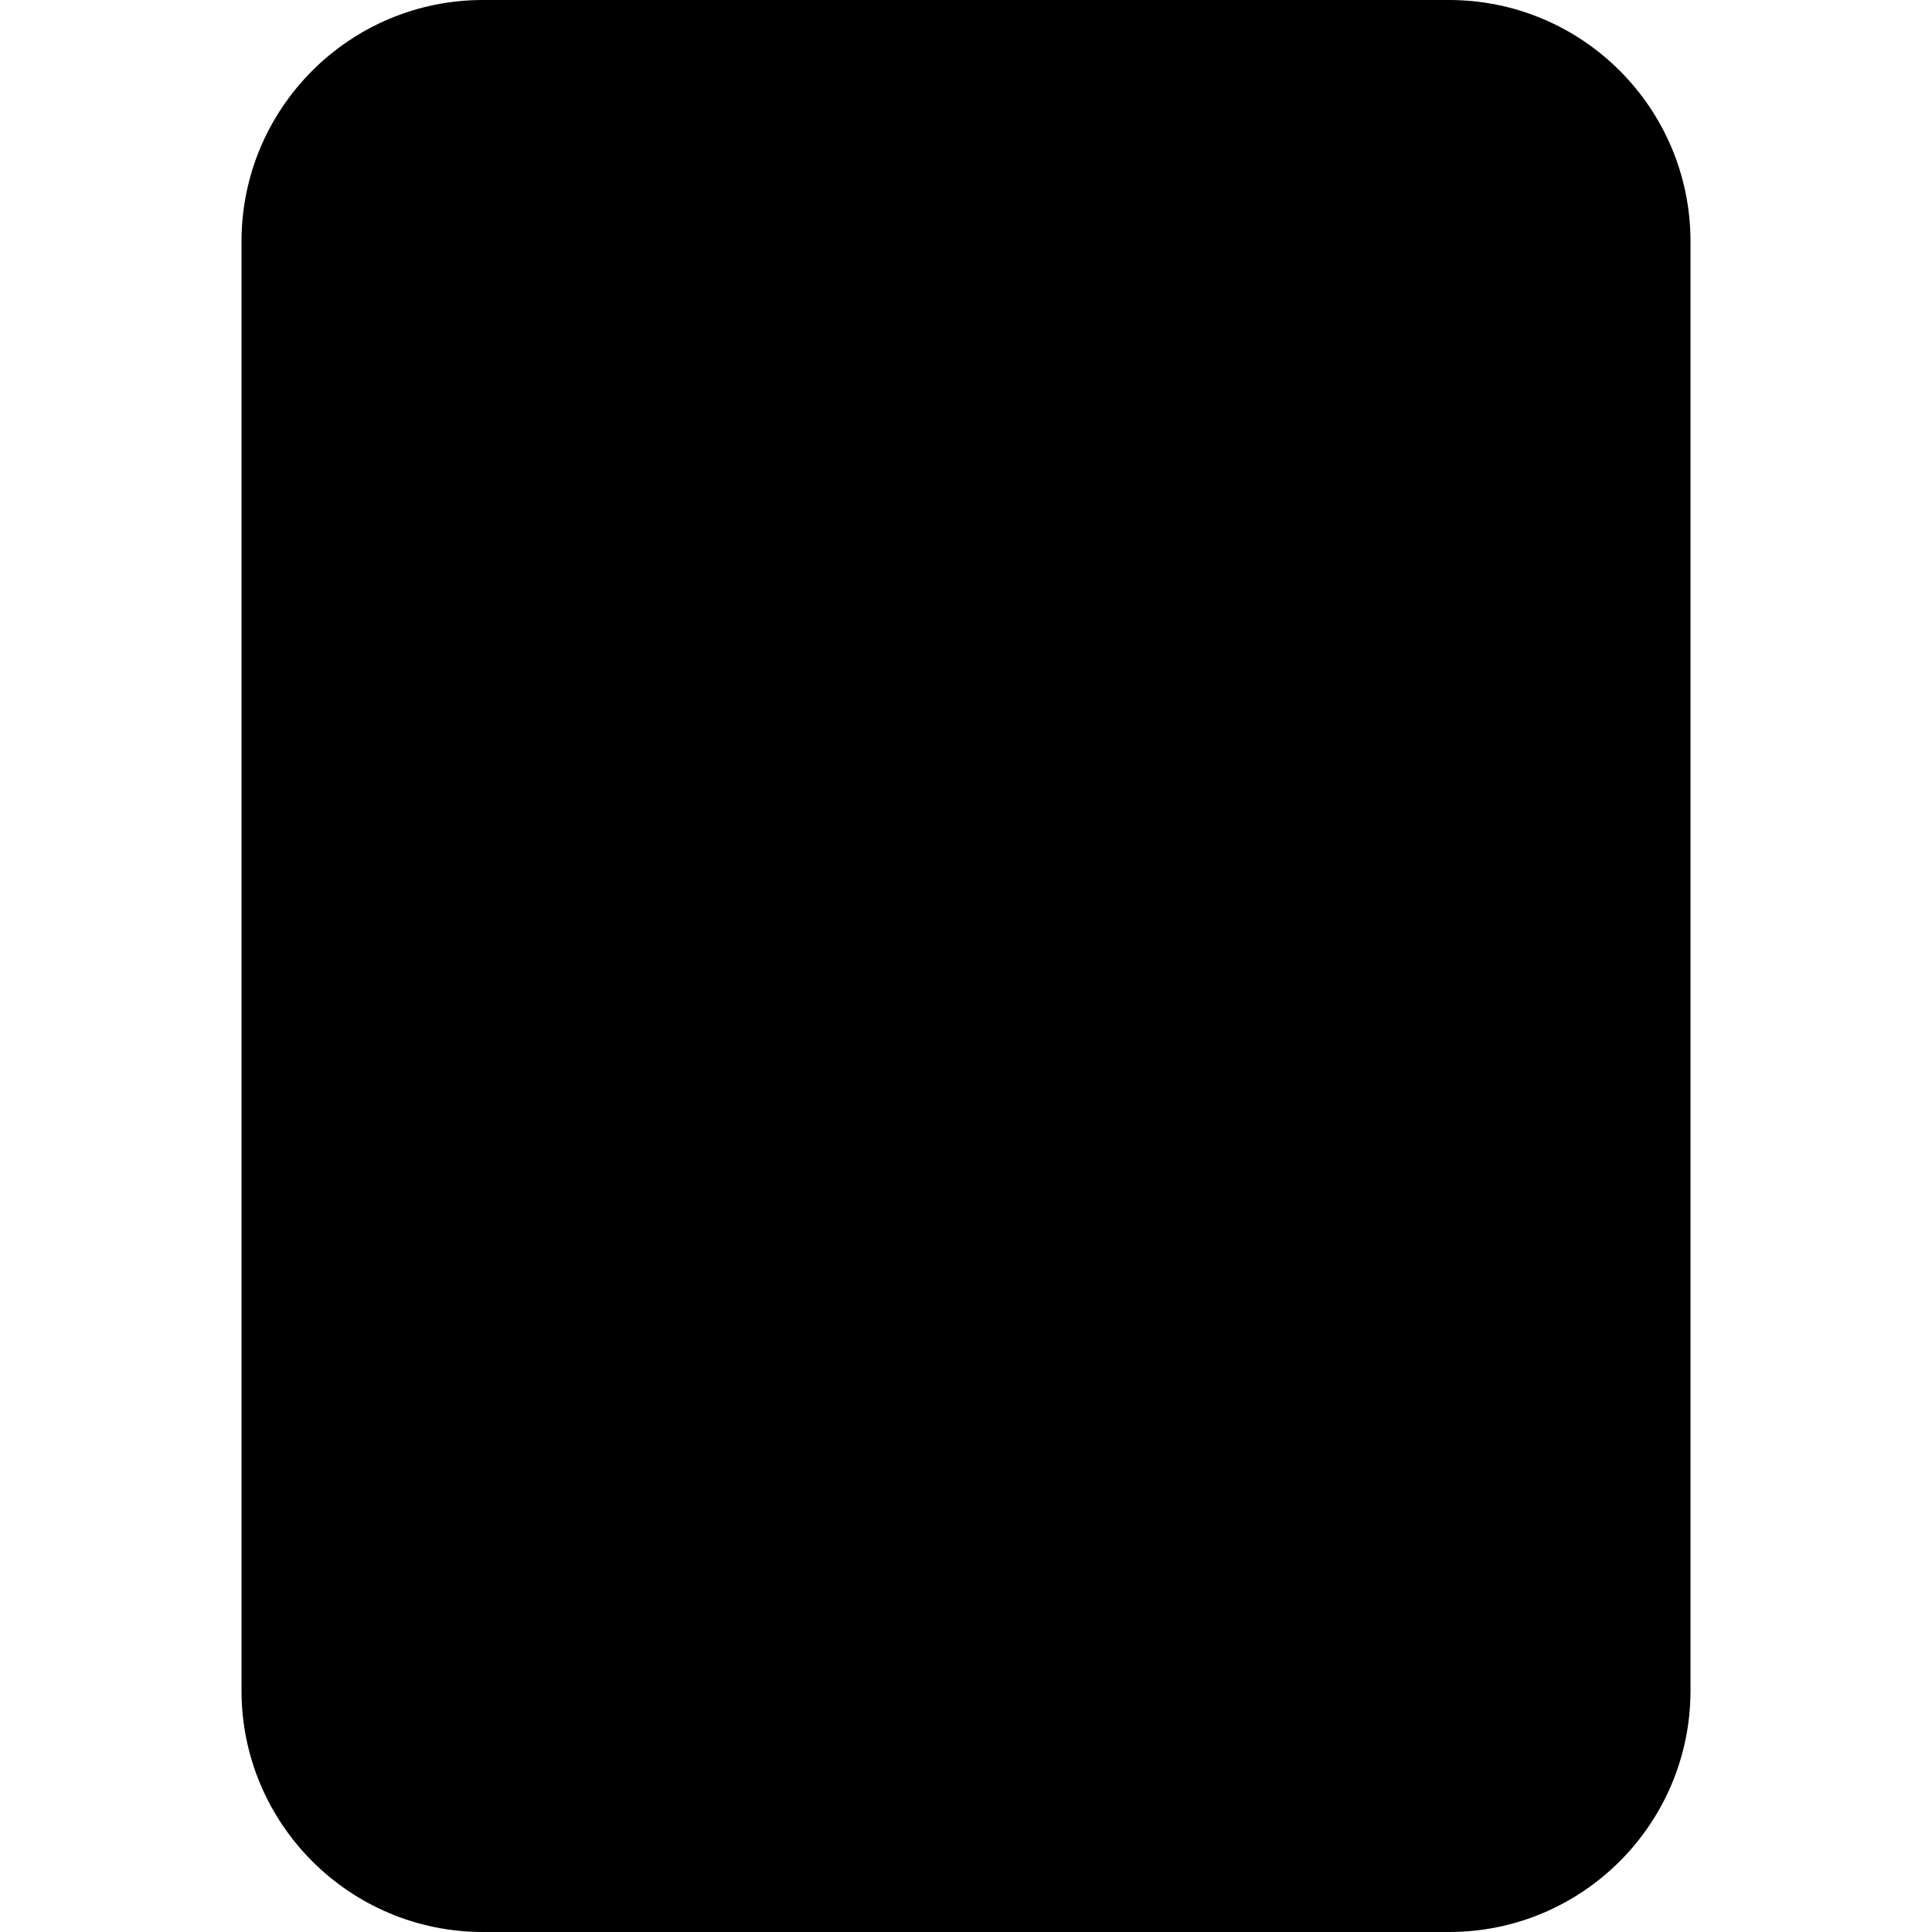
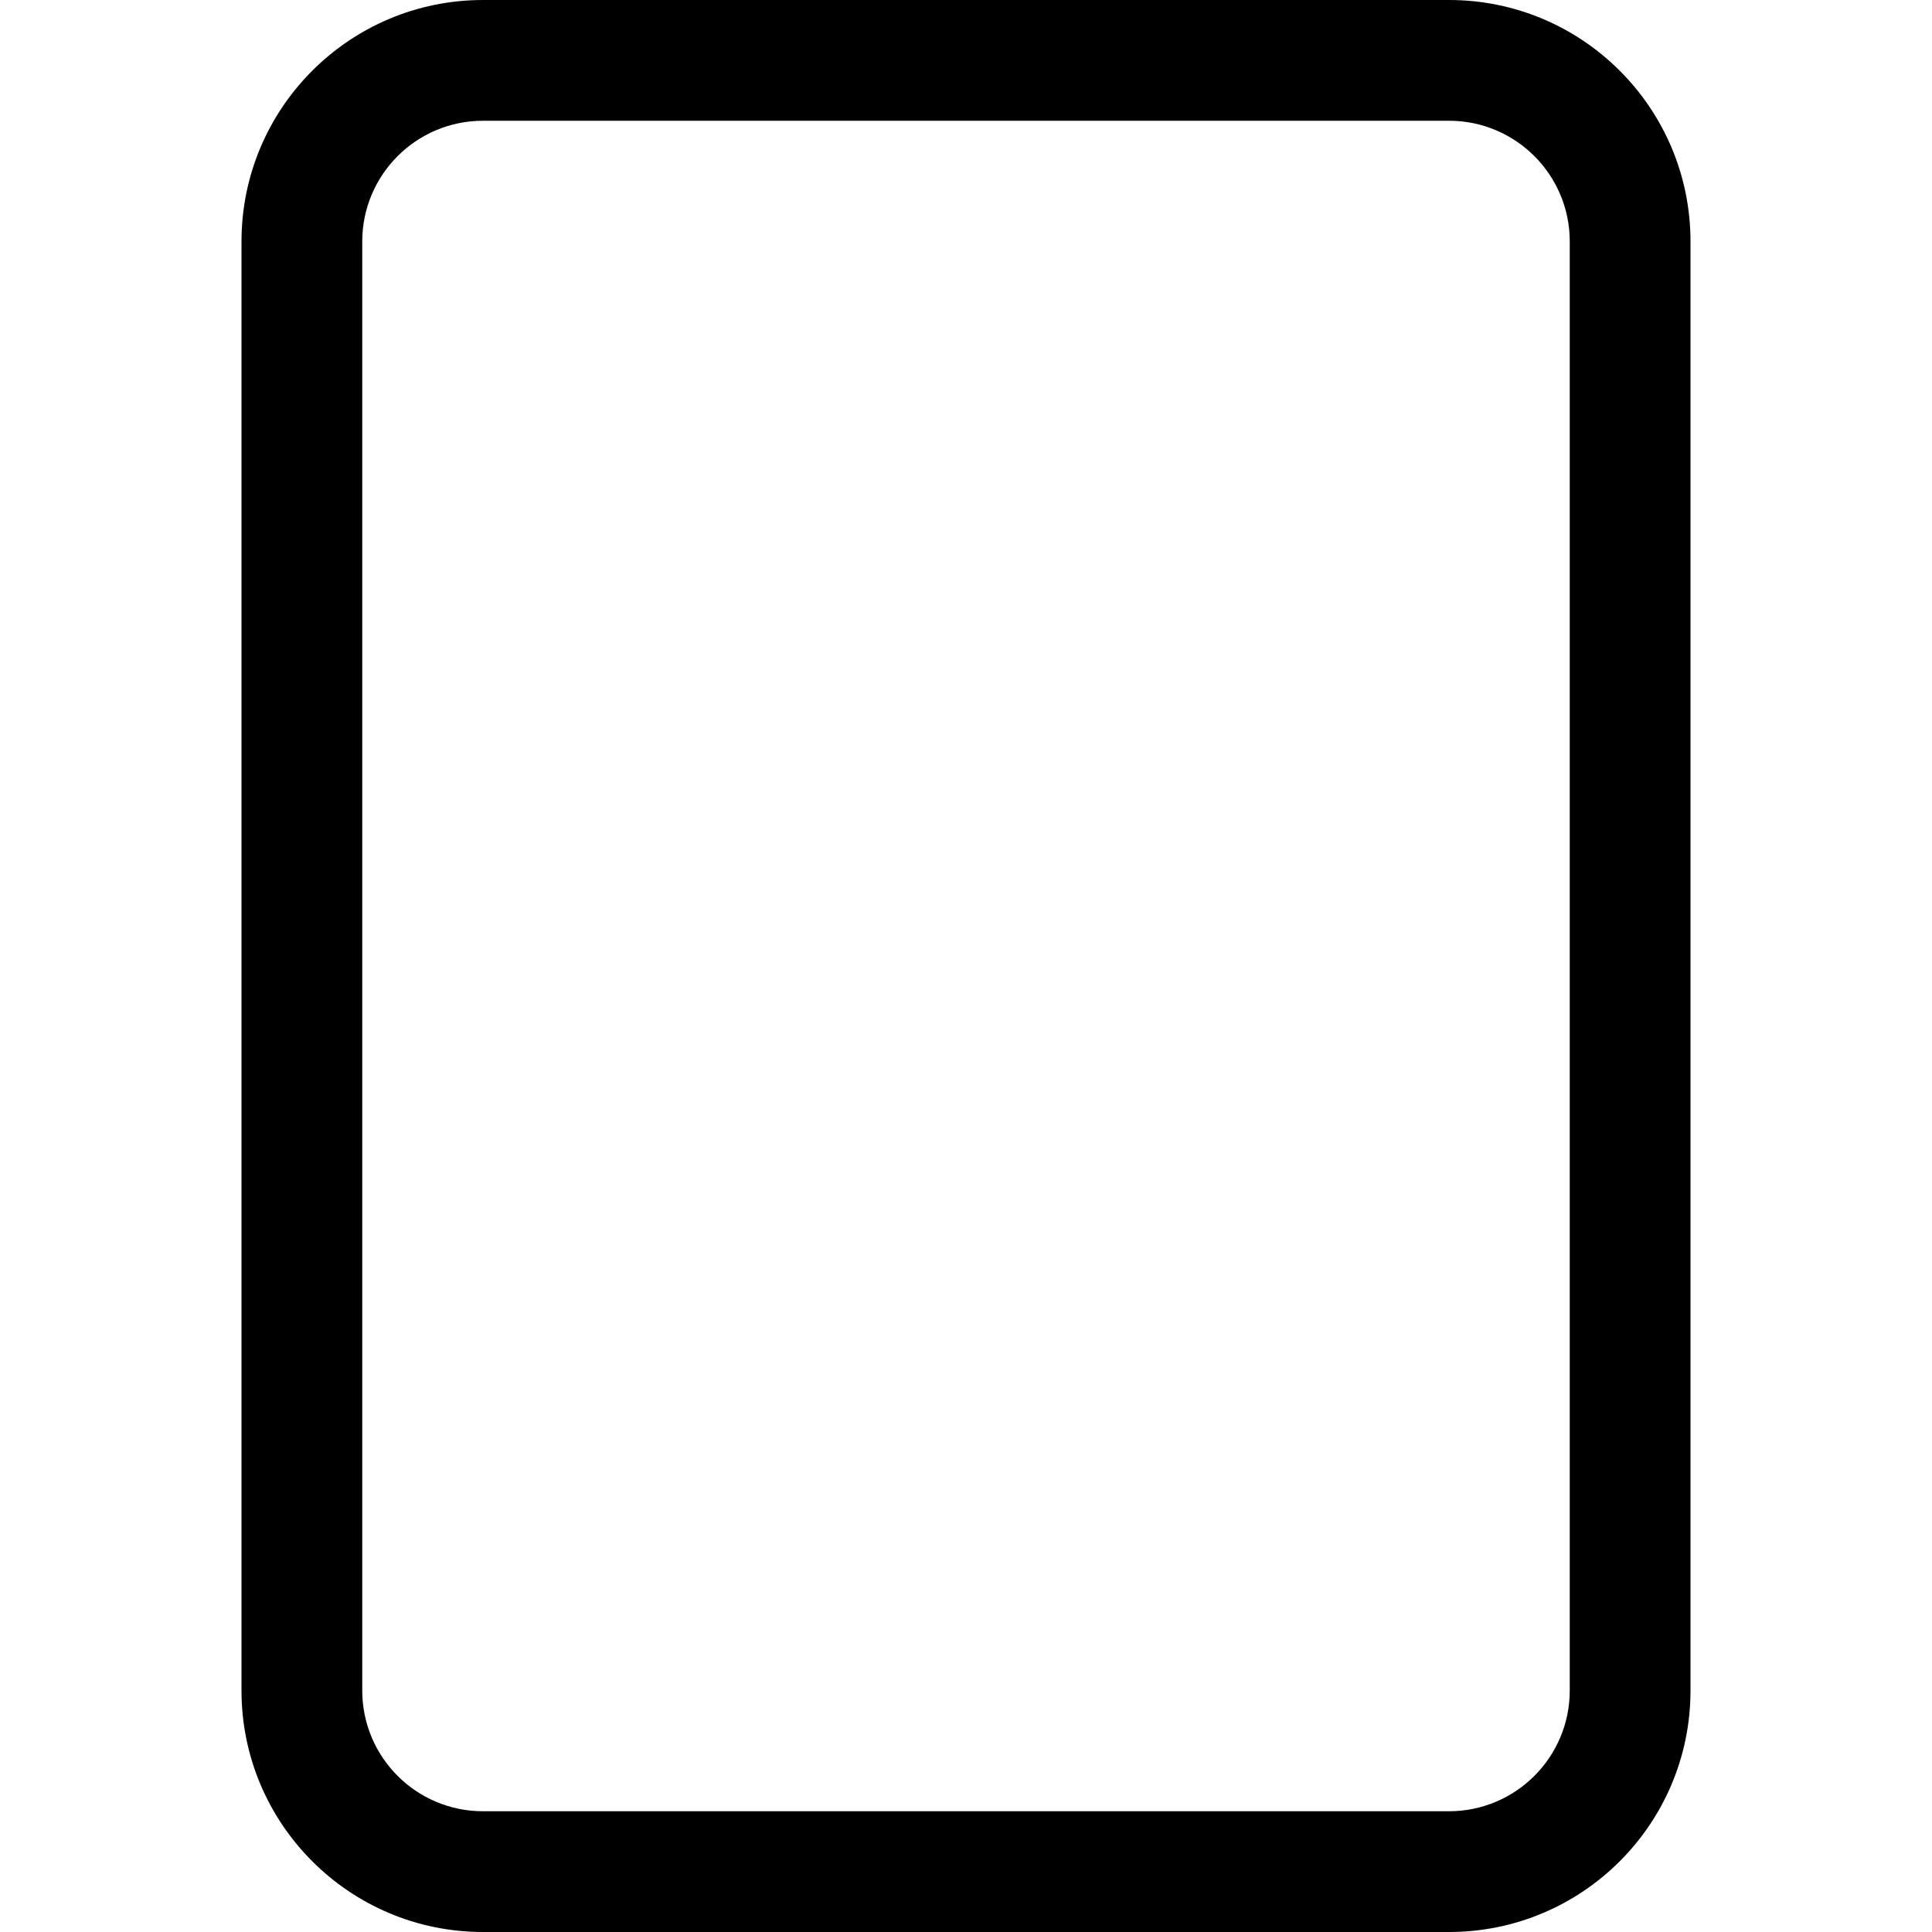
- <svg xmlns="http://www.w3.org/2000/svg" width="500" height="500" viewBox="0 0 132.292 132.292">
-   <path d="M97.632 9.855H34.66a8.268 8.268 0 00-8.267 8.269v96.044a8.268 8.268 0 008.267 8.267h62.972a8.268 8.268 0 008.268-8.267V18.124a8.268 8.268 0 00-8.268-8.269zM33.072 0C23.94 0 16.537 7.404 16.537 16.536v99.22c0 9.132 7.404 16.536 16.537 16.536h66.146c9.133 0 16.536-7.404 16.536-16.537V16.536C115.755 7.404 108.352 0 99.22 0z" />
+ <svg xmlns="http://www.w3.org/2000/svg" width="40" height="40">
+   <path fill-rule="evenodd" clip-rule="evenodd" d="M30 2.5H10A2.5 2.5 0 007.5 5v30a2.5 2.5 0 002.5 2.5h20a2.5 2.5 0 002.5-2.5V5A2.5 2.5 0 0030 2.5zM10 0a5 5 0 00-5 5v30a5 5 0 005 5h20a5 5 0 005-5V5a5 5 0 00-5-5H10z" />
</svg>
